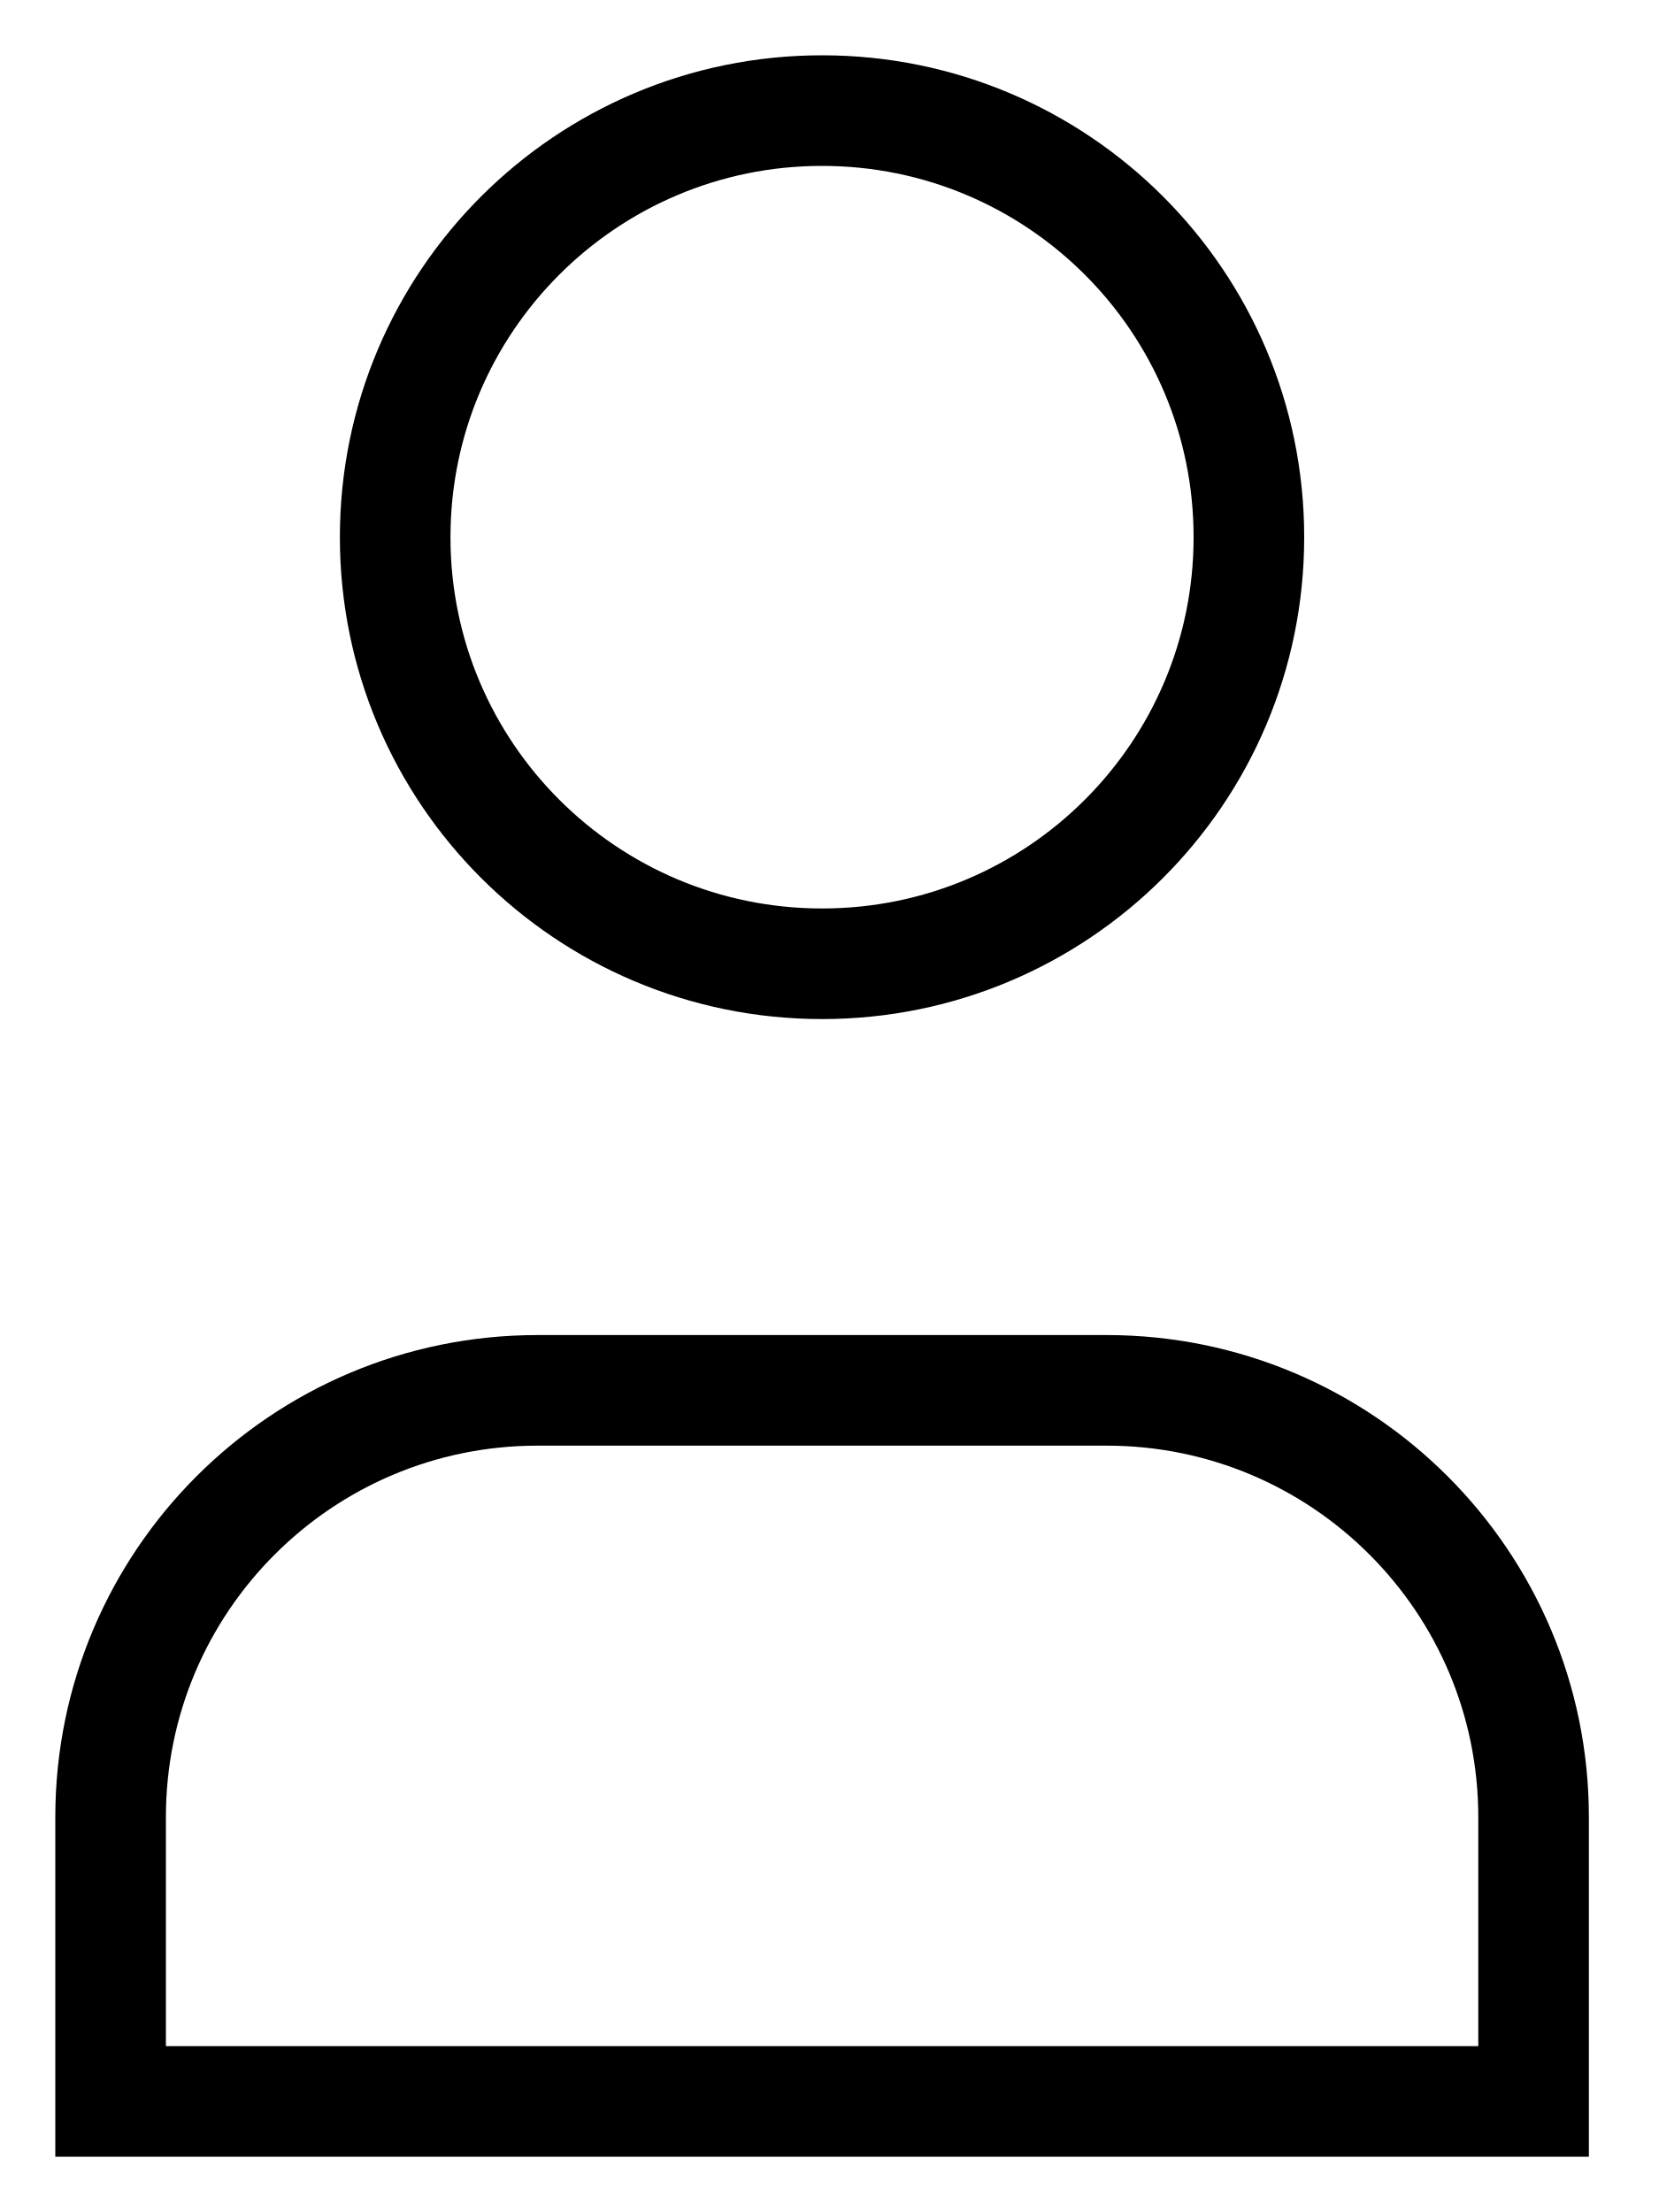
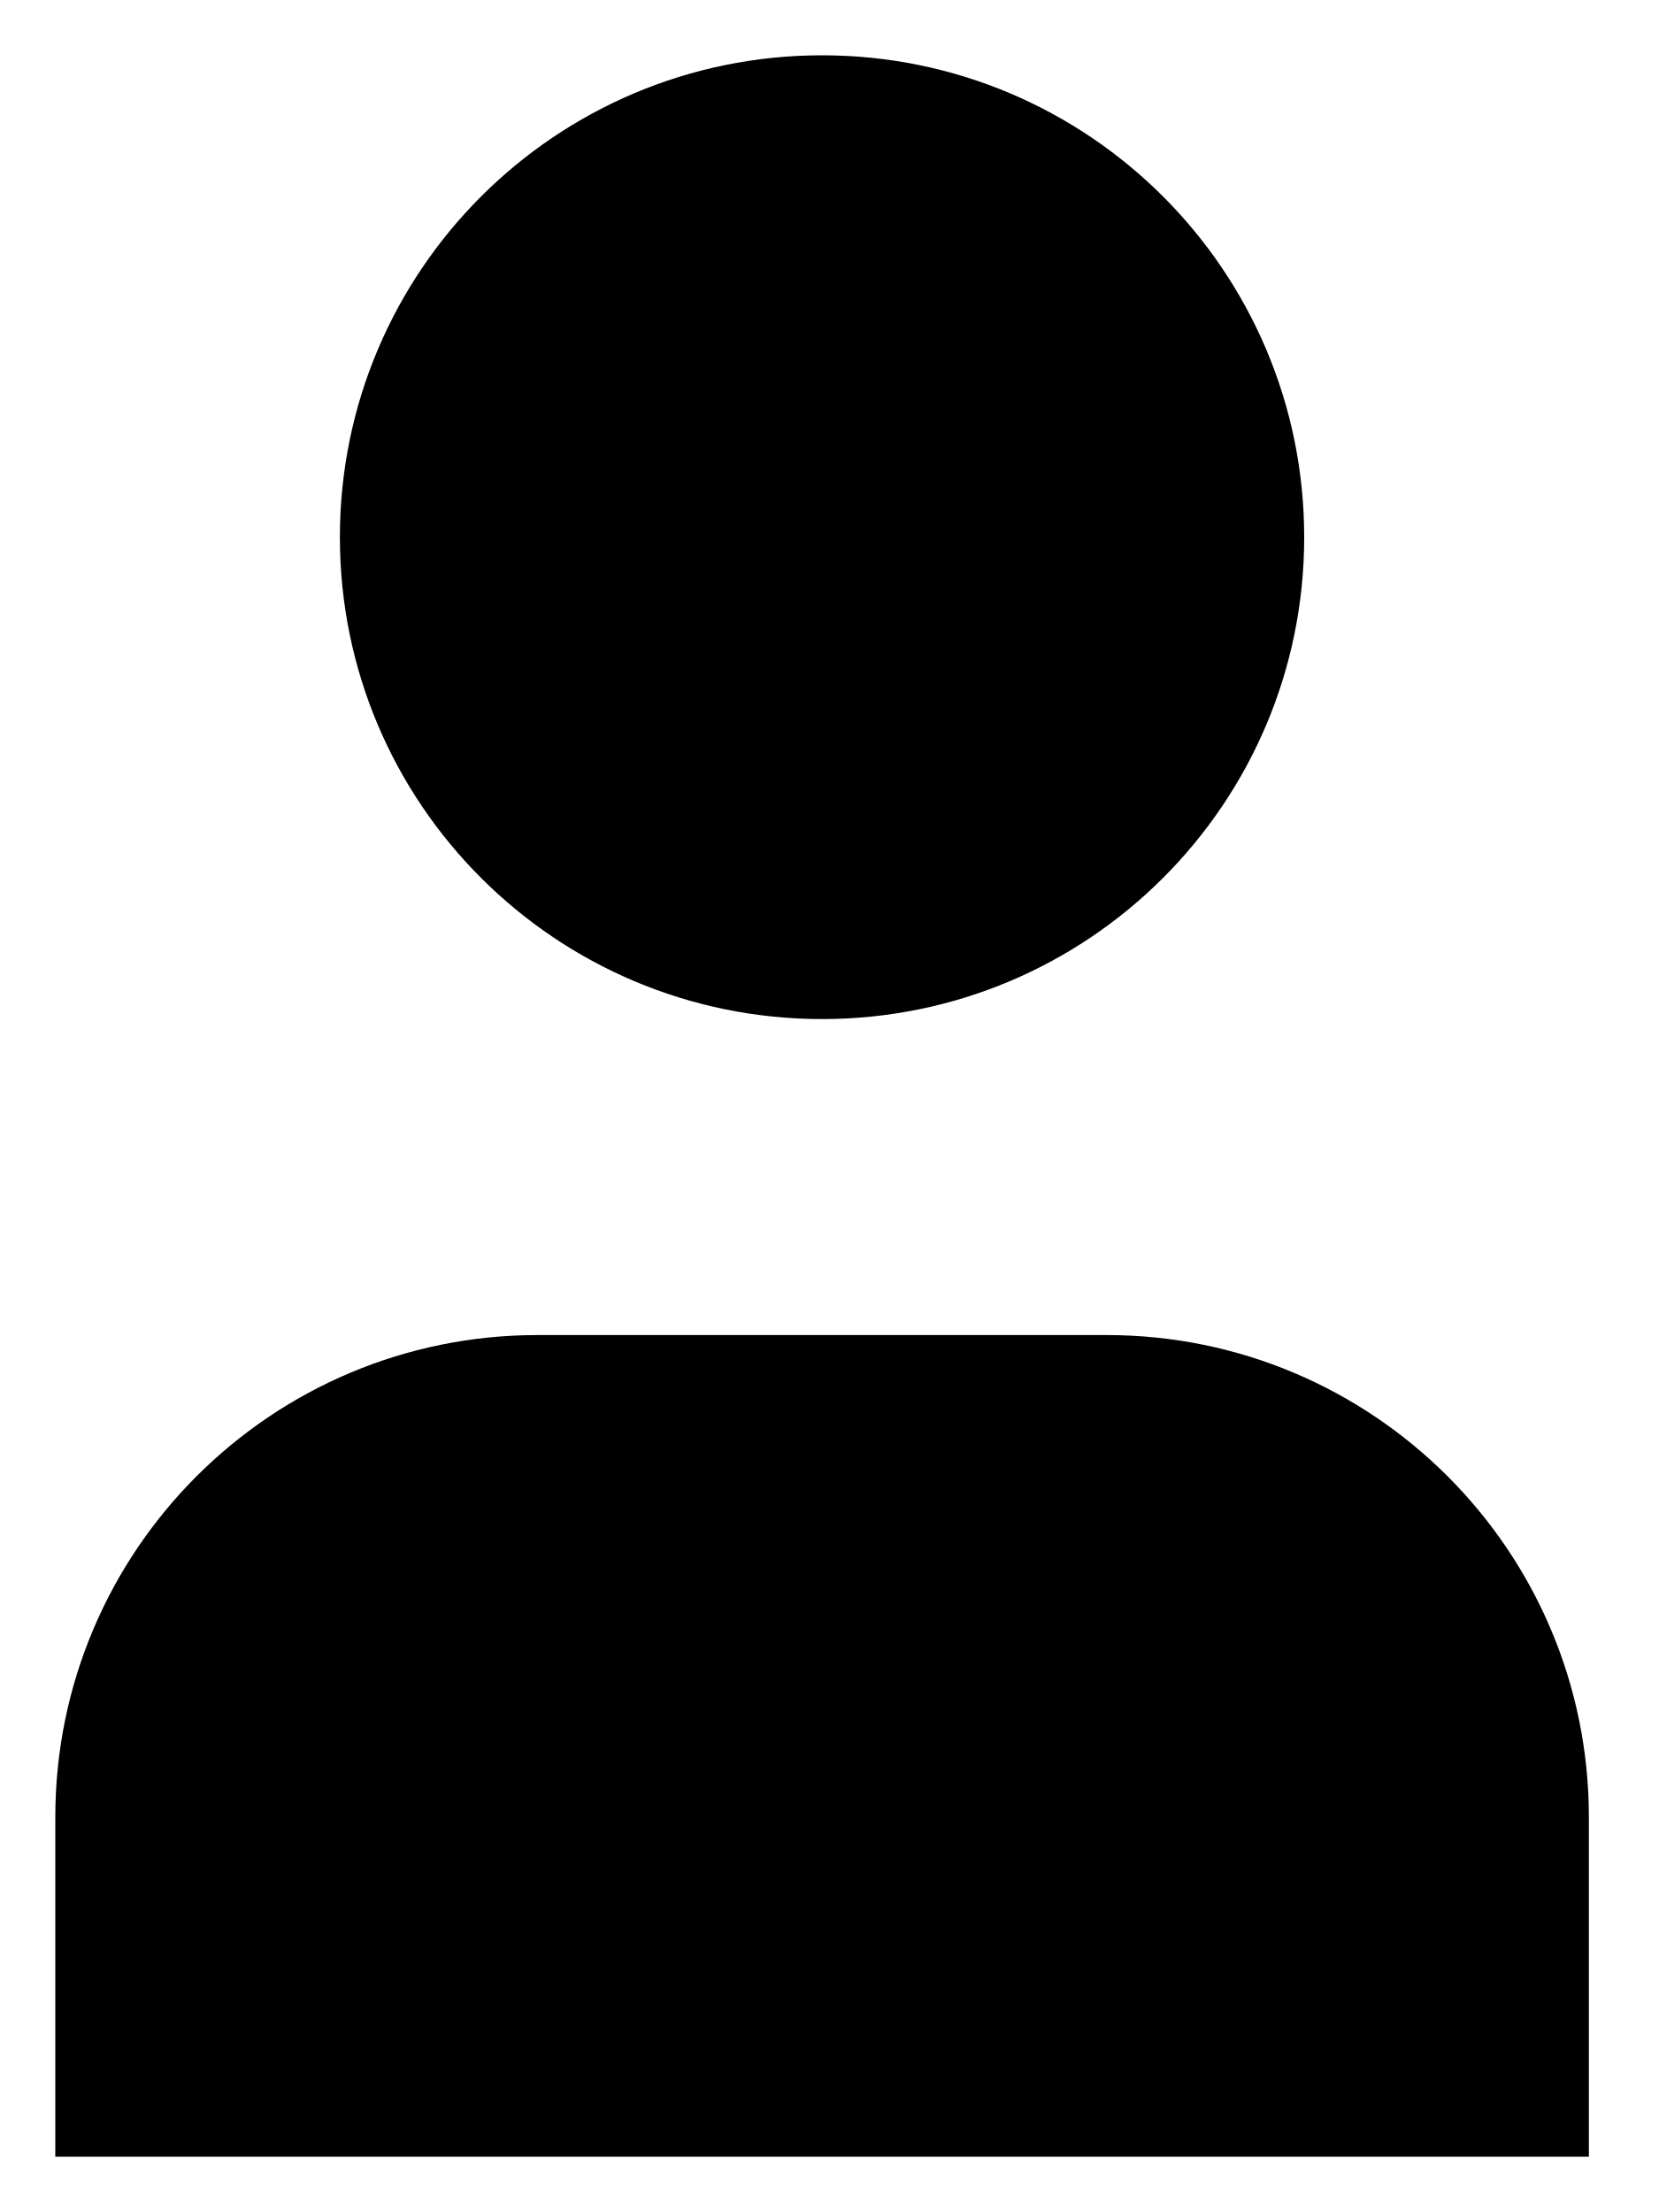
- <svg xmlns="http://www.w3.org/2000/svg" width="15" height="20" viewBox="0 0 15 20" fill="none">
+ <svg xmlns="http://www.w3.org/2000/svg" width="15" height="20" viewBox="0 0 15 20" fill="black">
  <path fill-rule="evenodd" clip-rule="evenodd" d="M11.292 4.857C11.292 6.988 9.565 8.714 7.433 8.714C5.301 8.714 3.573 6.988 3.573 4.857C3.573 2.727 5.301 1 7.433 1C9.565 1 11.292 2.727 11.292 4.857Z" stroke="black" stroke-linecap="square" />
  <path fill-rule="evenodd" clip-rule="evenodd" d="M13.866 19H1C1 18.087 1 17.217 1 16.43C1 14.299 2.728 12.571 4.86 12.571H10.006C12.137 12.571 13.866 14.299 13.866 16.43C13.866 17.217 13.866 18.087 13.866 19Z" stroke="black" stroke-linecap="square" />
</svg>
